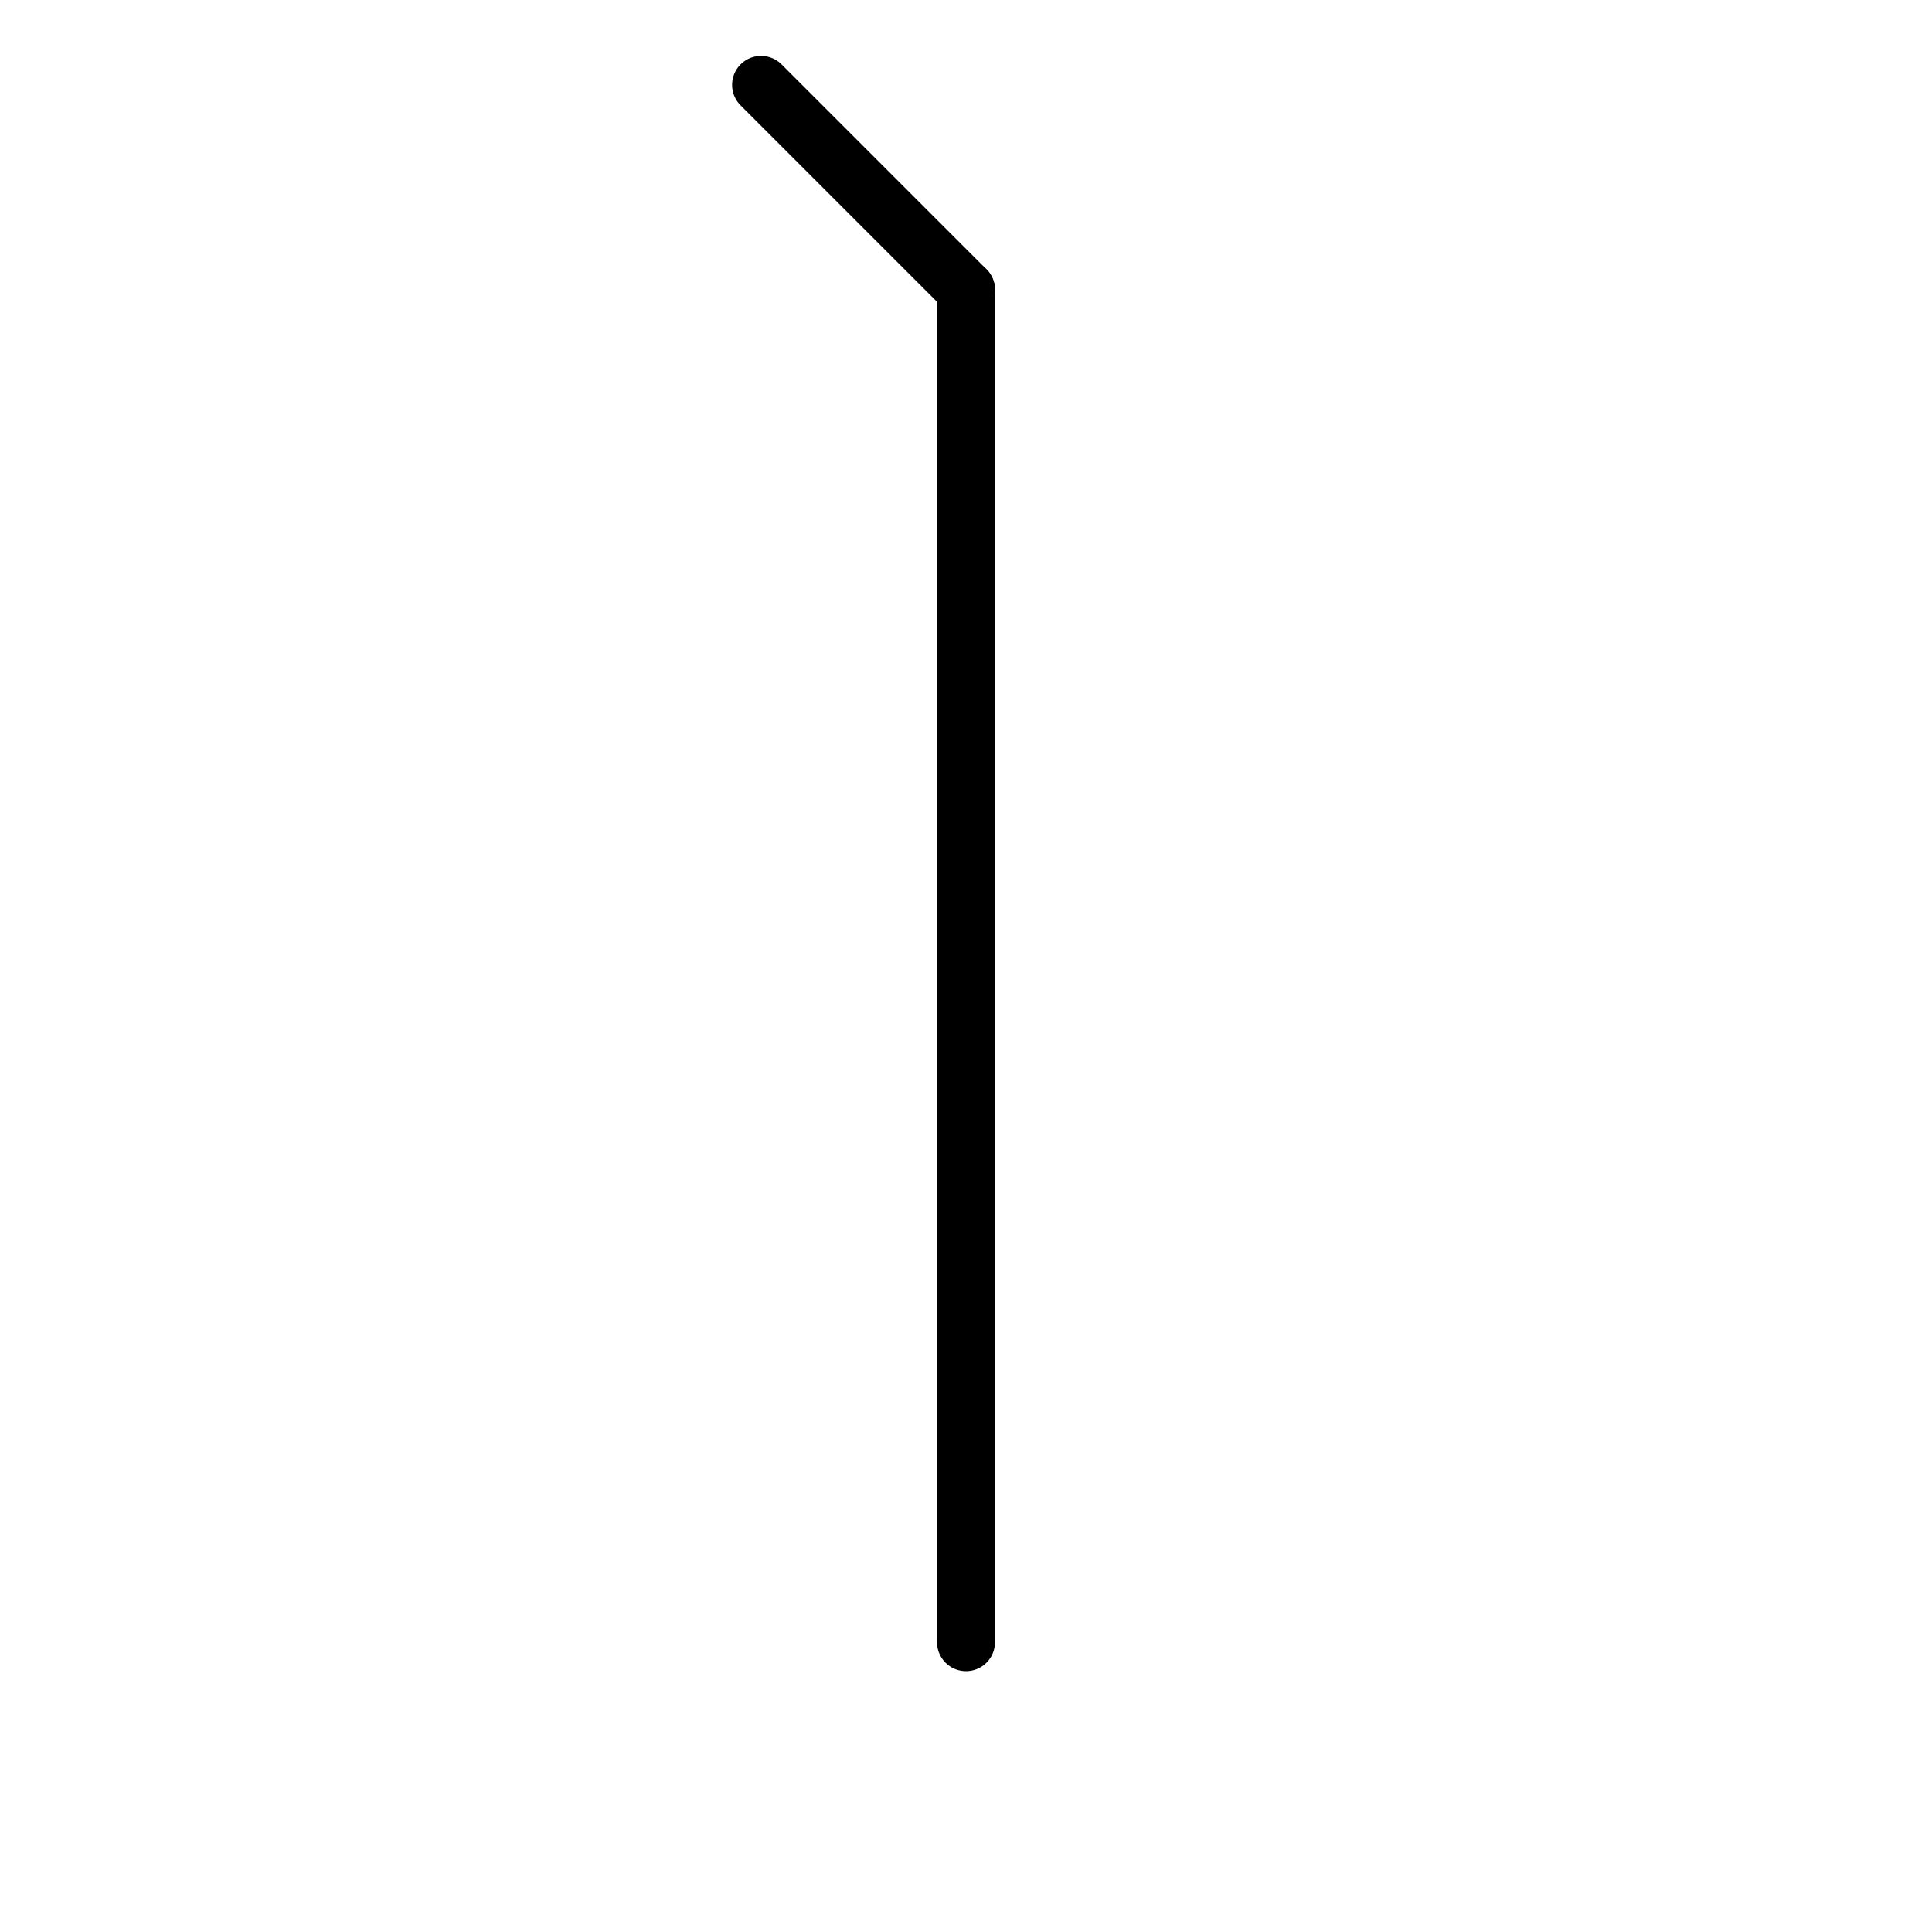
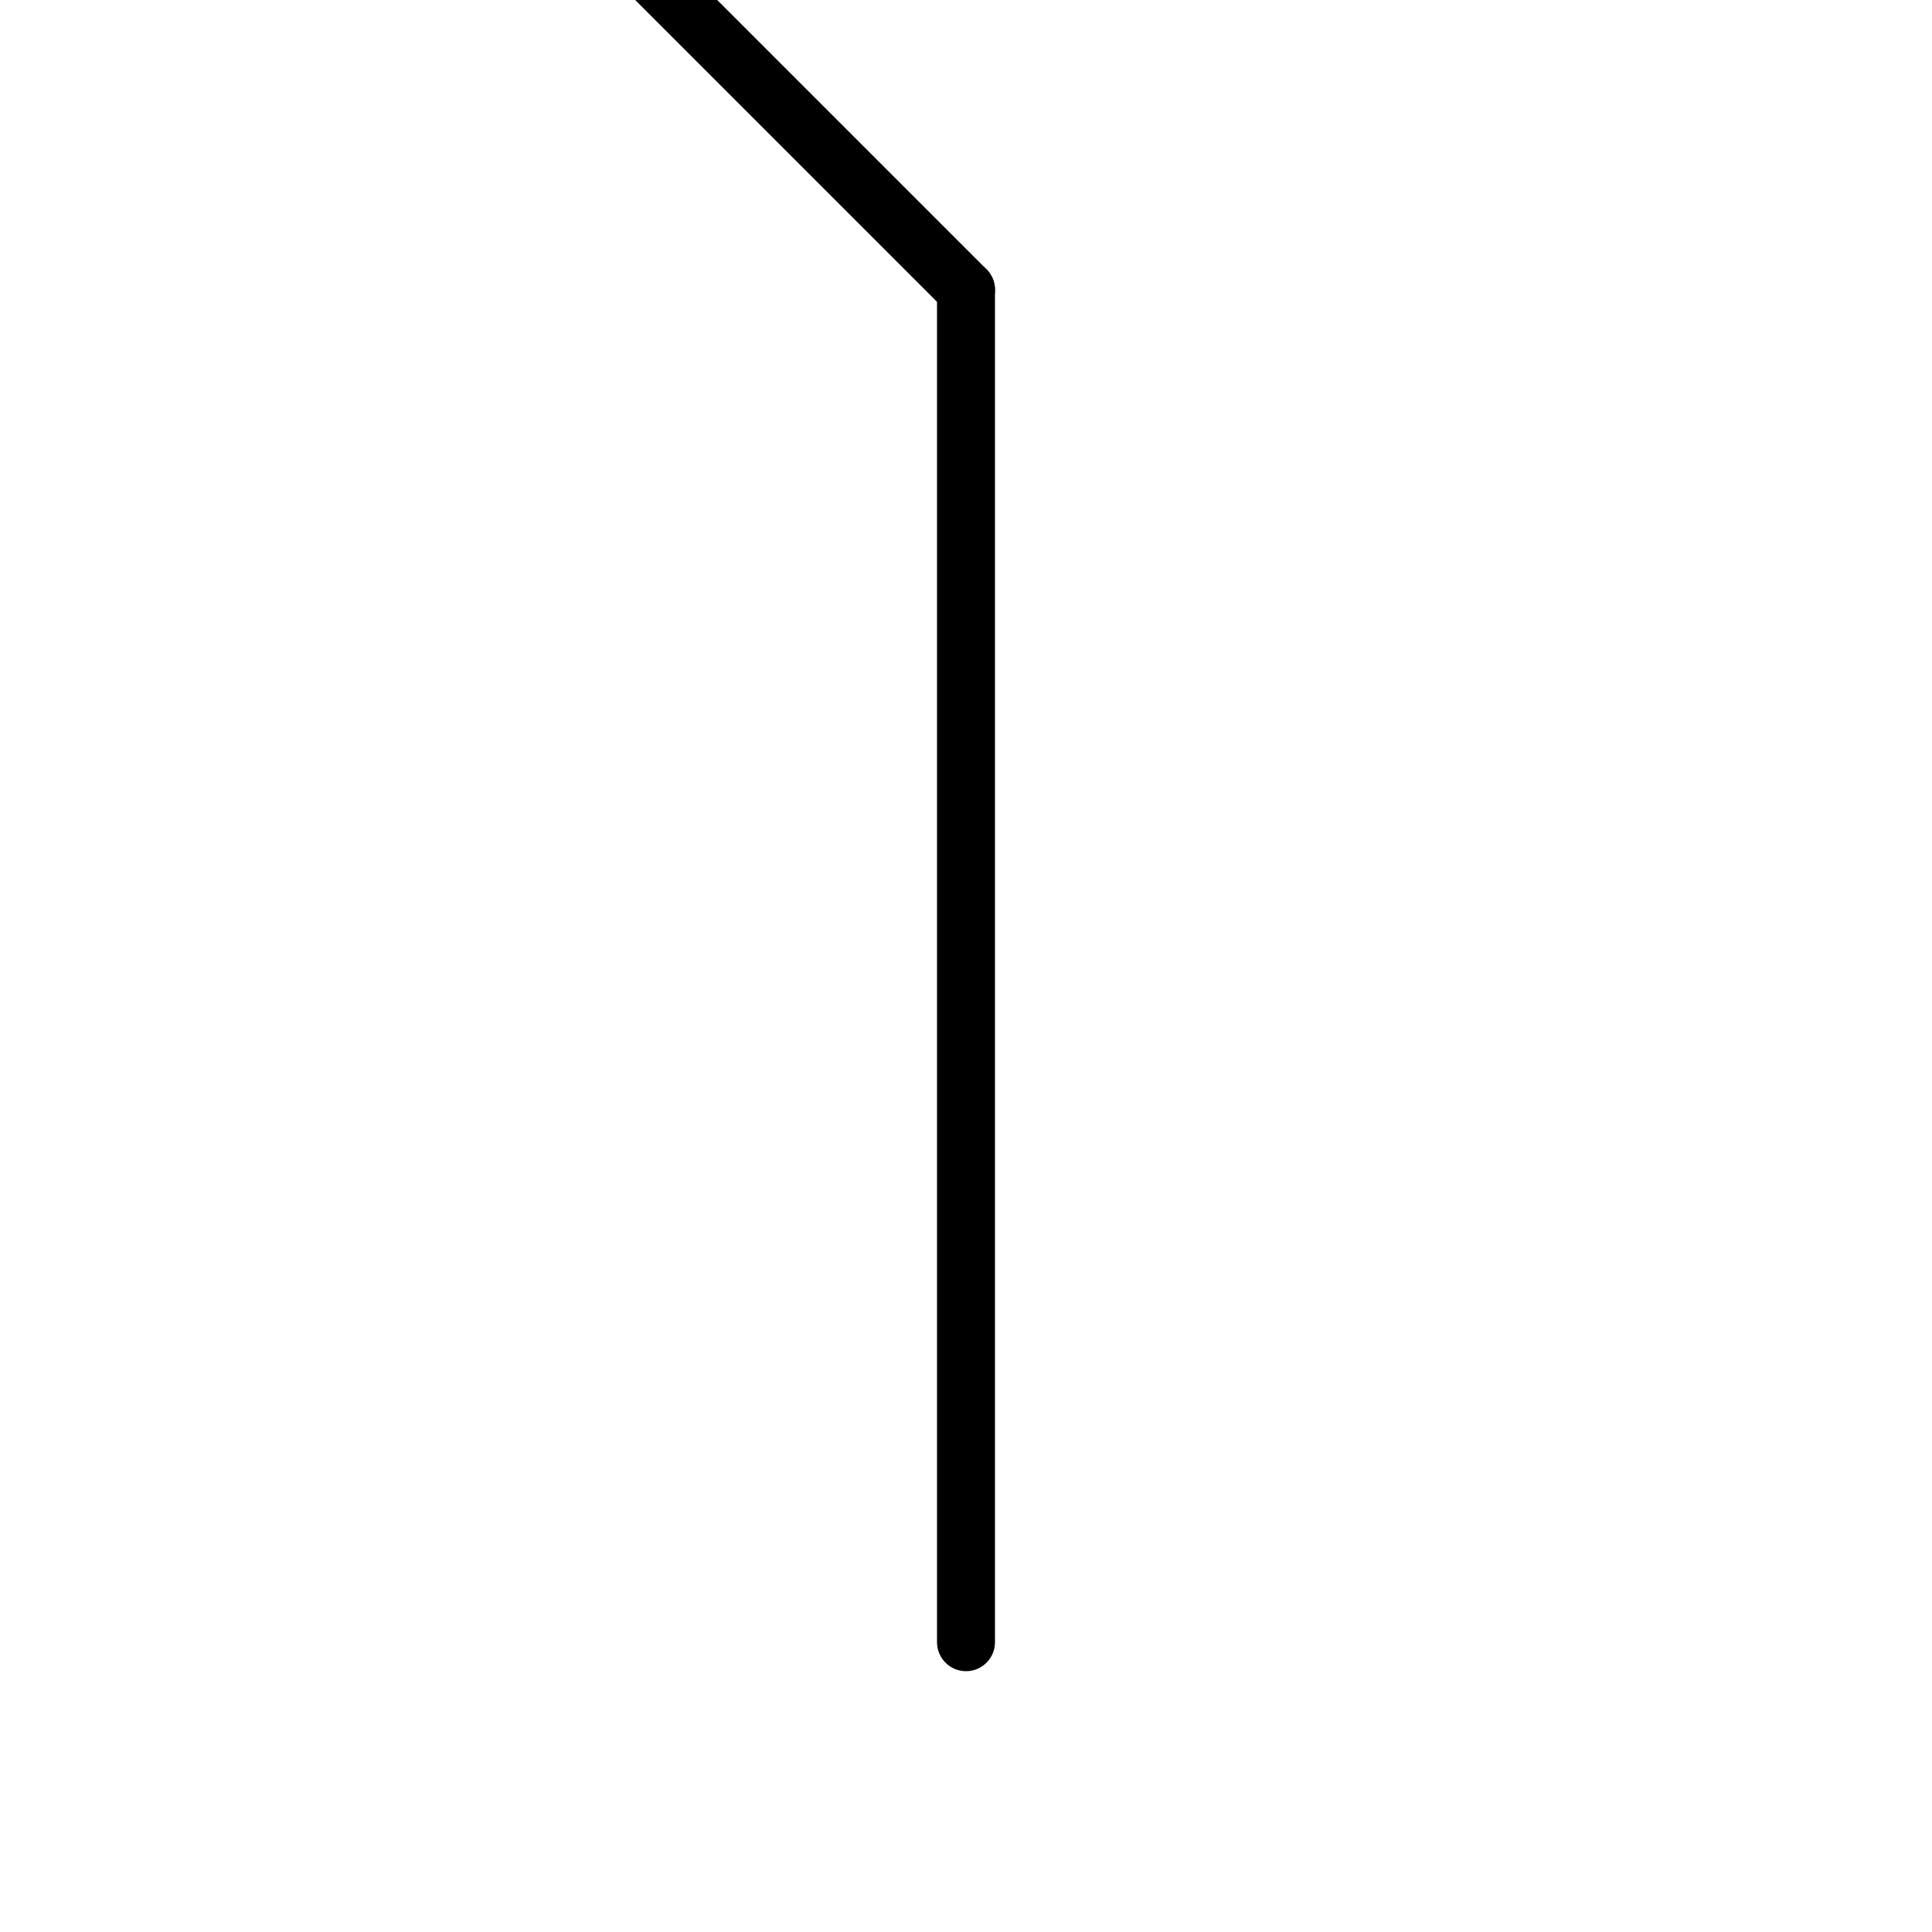
<svg xmlns="http://www.w3.org/2000/svg" viewBox="0 0 100 100" width="100" height="100">
  <line x1="50.0" y1="15" x2="50.0" y2="85" stroke="black" stroke-width="3" stroke-linecap="round" />
-   <line x1="50.0" y1="15" x2="39.393" y2="4.393" stroke="black" stroke-width="3" stroke-linecap="round" />
+   <line x1="50.0" y1="15" x2="25.0" y2="-10" stroke="black" stroke-width="3" stroke-linecap="round" />
</svg>
